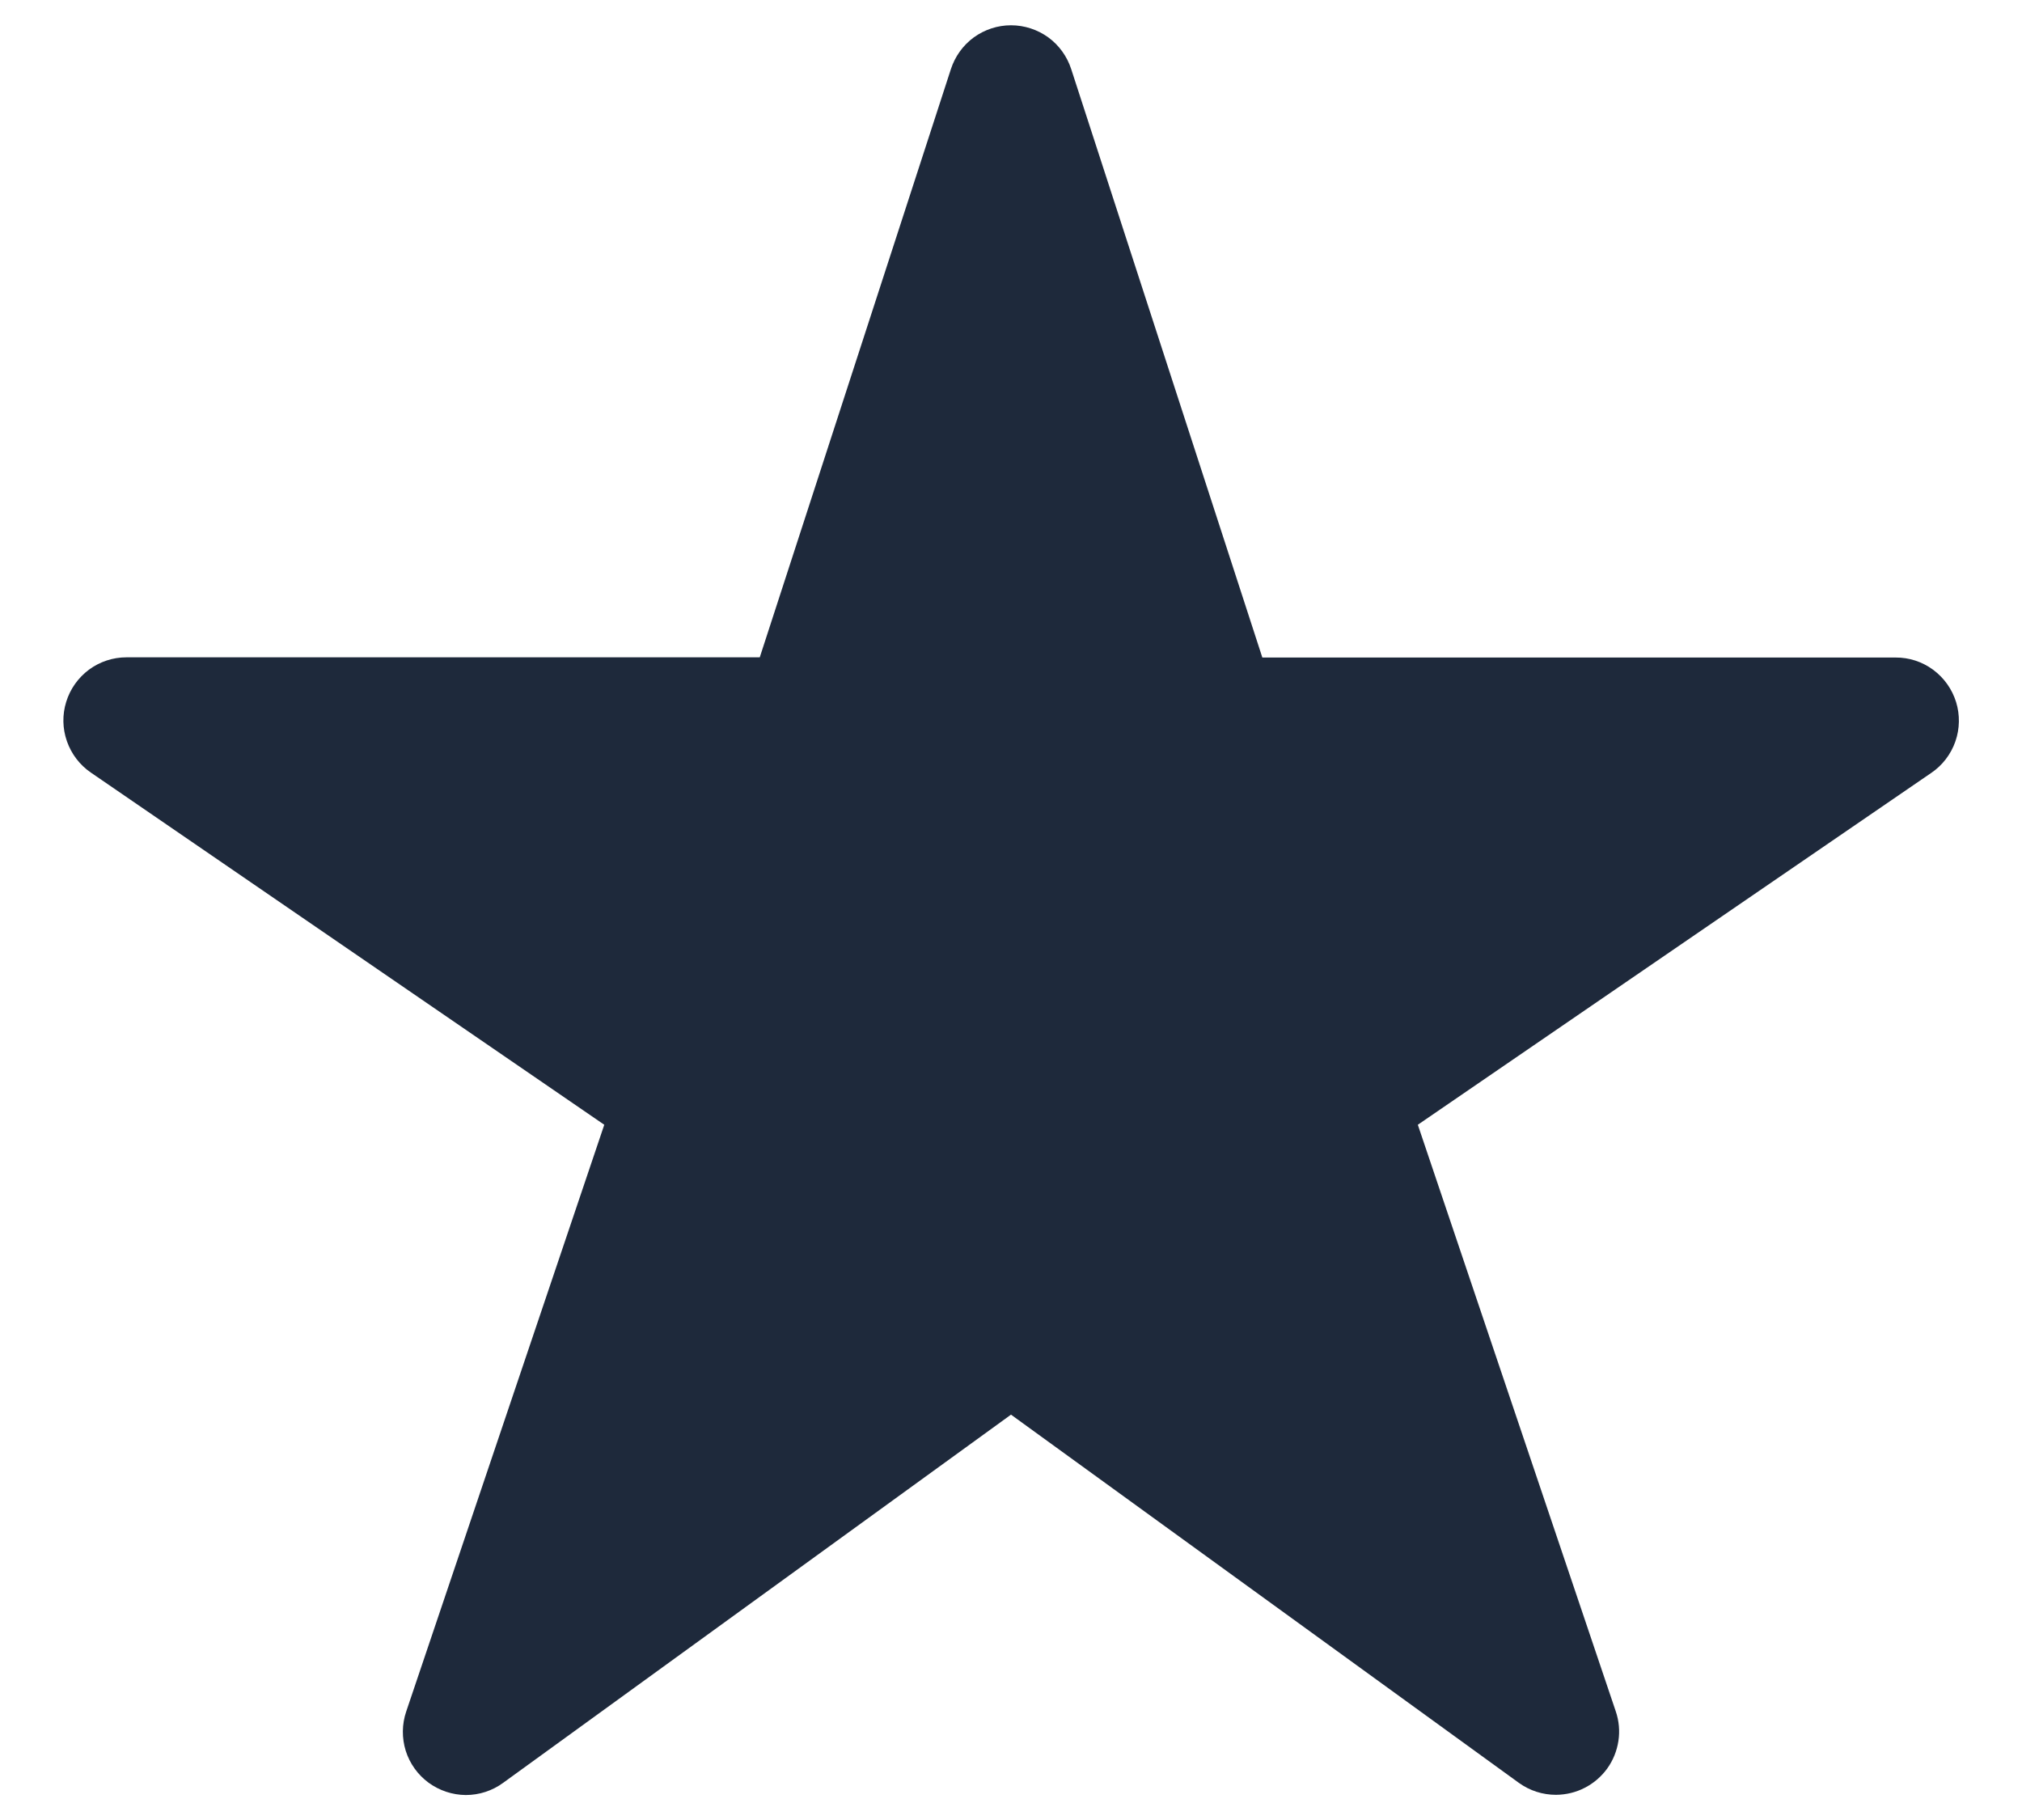
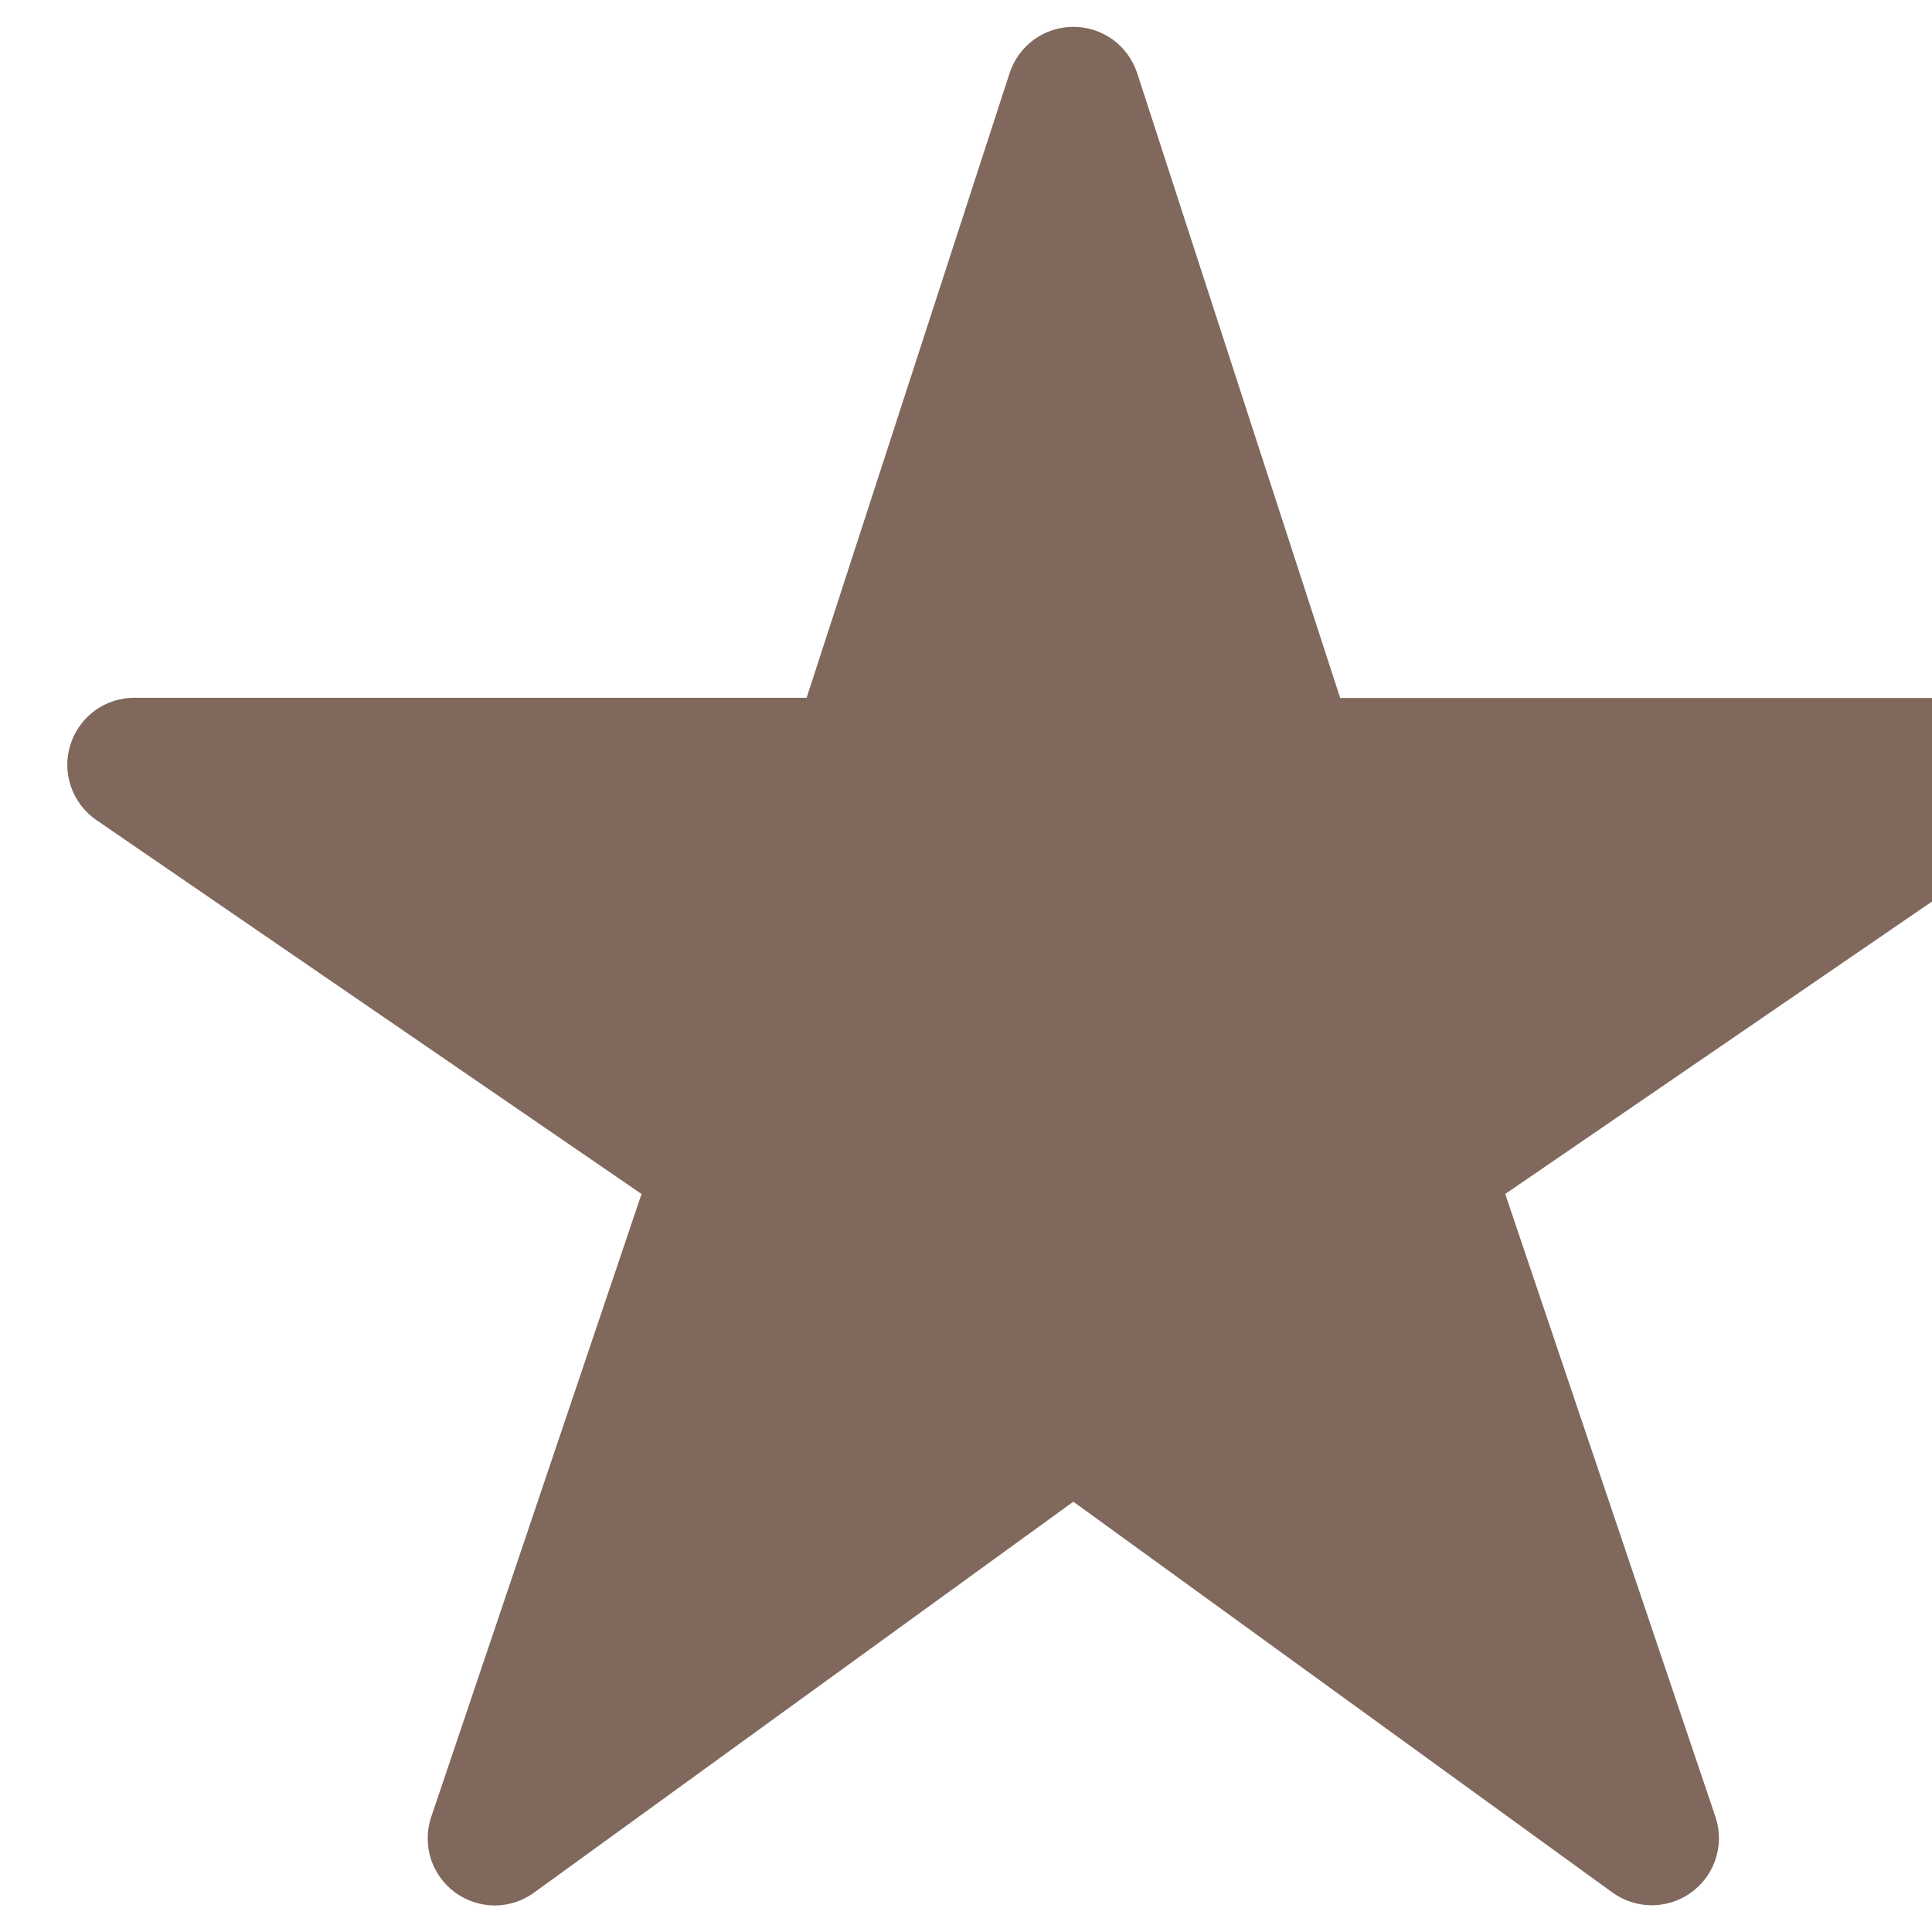
- <svg xmlns="http://www.w3.org/2000/svg" width="20" height="18" viewBox="0 0 20 18" fill="none">
-   <path d="M15.391 17.751C15.259 17.751 15.131 17.71 15.024 17.633L10 13.991L4.976 17.633C4.869 17.711 4.74 17.753 4.607 17.753C4.475 17.752 4.346 17.709 4.239 17.631C4.132 17.552 4.053 17.442 4.013 17.315C3.974 17.189 3.975 17.053 4.018 16.927L5.977 11.124L0.899 7.641C0.789 7.566 0.706 7.457 0.662 7.331C0.618 7.206 0.615 7.069 0.655 6.941C0.694 6.814 0.773 6.703 0.88 6.623C0.987 6.544 1.117 6.501 1.25 6.501H7.515L9.406 0.682C9.447 0.557 9.526 0.447 9.633 0.369C9.74 0.292 9.868 0.25 10 0.25C10.132 0.25 10.261 0.292 10.368 0.369C10.475 0.447 10.554 0.557 10.595 0.682L12.486 6.503H18.75C18.884 6.502 19.014 6.545 19.121 6.624C19.229 6.704 19.308 6.815 19.348 6.943C19.387 7.07 19.385 7.207 19.341 7.333C19.297 7.459 19.214 7.568 19.104 7.643L14.024 11.124L15.982 16.926C16.014 17.02 16.023 17.12 16.008 17.218C15.993 17.316 15.956 17.409 15.898 17.49C15.84 17.57 15.764 17.636 15.676 17.681C15.588 17.727 15.49 17.75 15.391 17.751Z" fill="#1E293B" />
+ <svg xmlns="http://www.w3.org/2000/svg" width="18" height="18" viewBox="0 0 18 18" fill="none">
+   <path d="M15.391 17.751C15.259 17.751 15.131 17.71 15.024 17.633L10 13.991L4.976 17.633C4.869 17.711 4.74 17.753 4.607 17.753C4.475 17.752 4.346 17.709 4.239 17.631C4.132 17.552 4.053 17.442 4.013 17.315C3.974 17.189 3.975 17.053 4.018 16.927L5.977 11.124L0.899 7.641C0.789 7.566 0.706 7.457 0.662 7.331C0.618 7.206 0.615 7.069 0.655 6.941C0.694 6.814 0.773 6.703 0.88 6.623C0.987 6.544 1.117 6.501 1.25 6.501H7.515L9.406 0.682C9.447 0.557 9.526 0.447 9.633 0.369C9.74 0.292 9.868 0.25 10 0.25C10.132 0.25 10.261 0.292 10.368 0.369C10.475 0.447 10.554 0.557 10.595 0.682L12.486 6.503H18.75C18.884 6.502 19.014 6.545 19.121 6.624C19.229 6.704 19.308 6.815 19.348 6.943C19.387 7.07 19.385 7.207 19.341 7.333C19.297 7.459 19.214 7.568 19.104 7.643L14.024 11.124L15.982 16.926C16.014 17.02 16.023 17.12 16.008 17.218C15.993 17.316 15.956 17.409 15.898 17.49C15.84 17.57 15.764 17.636 15.676 17.681C15.588 17.727 15.49 17.75 15.391 17.751Z" fill="#80685D" />
</svg>
